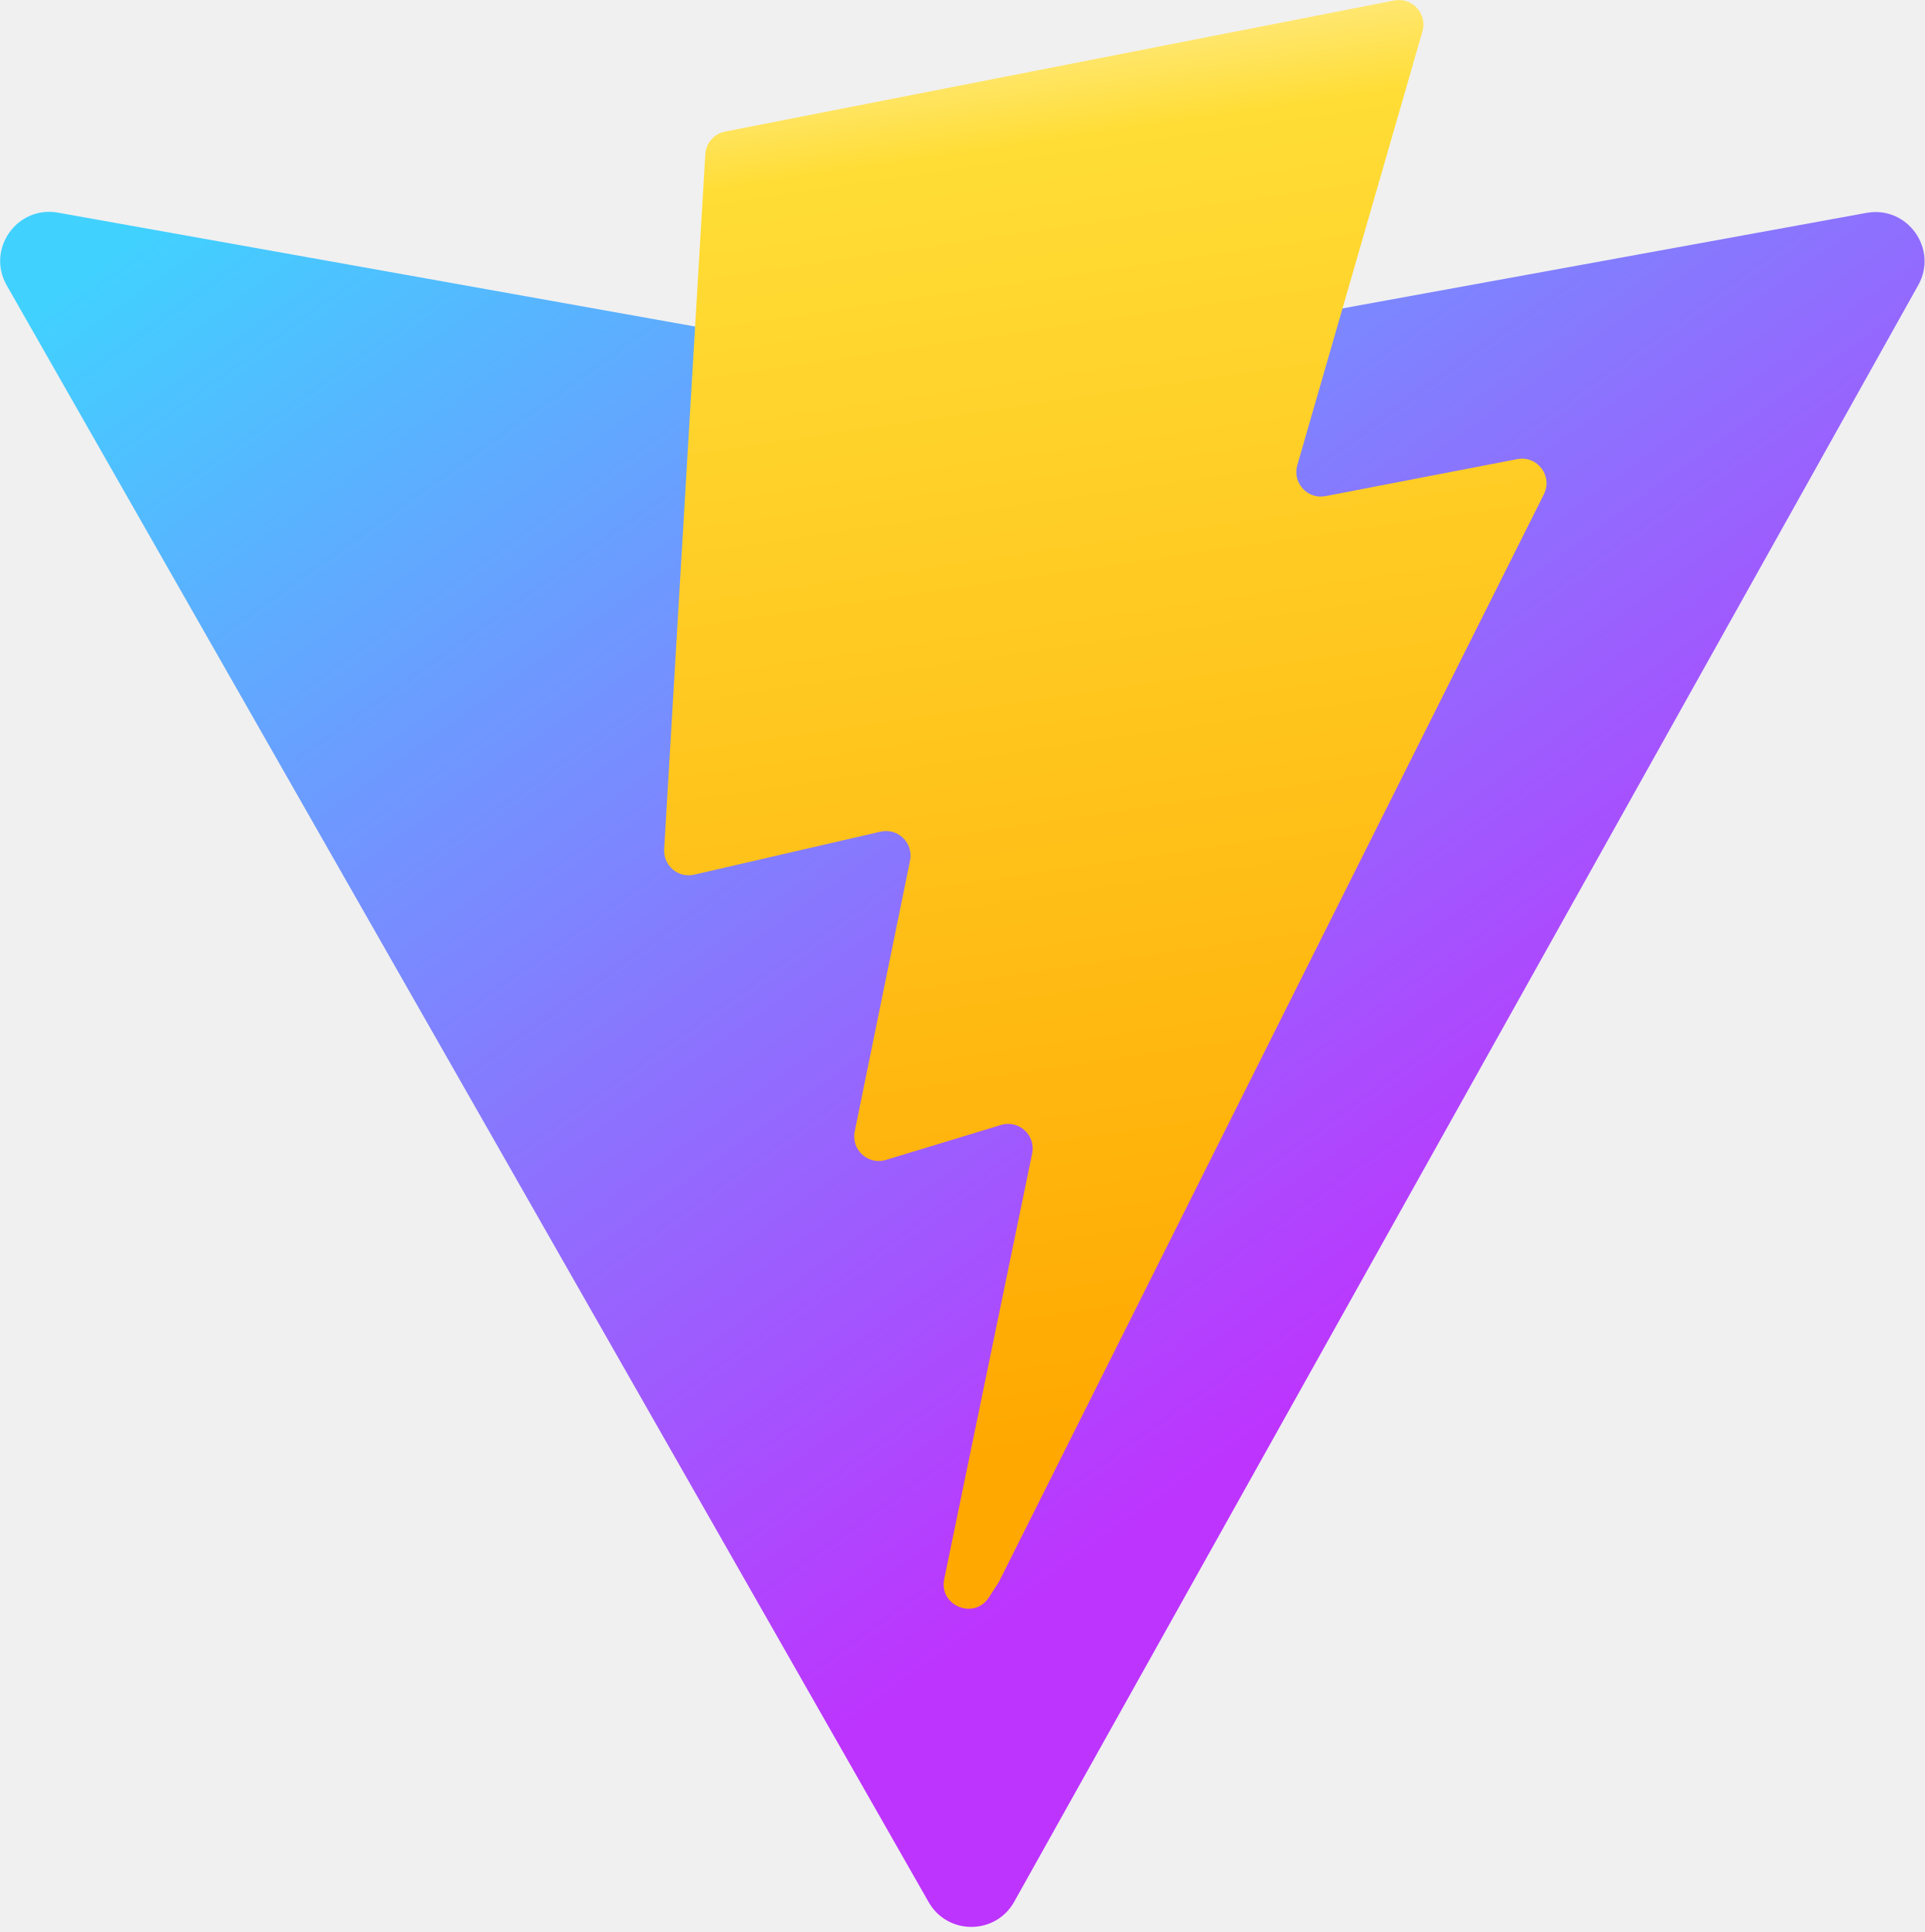
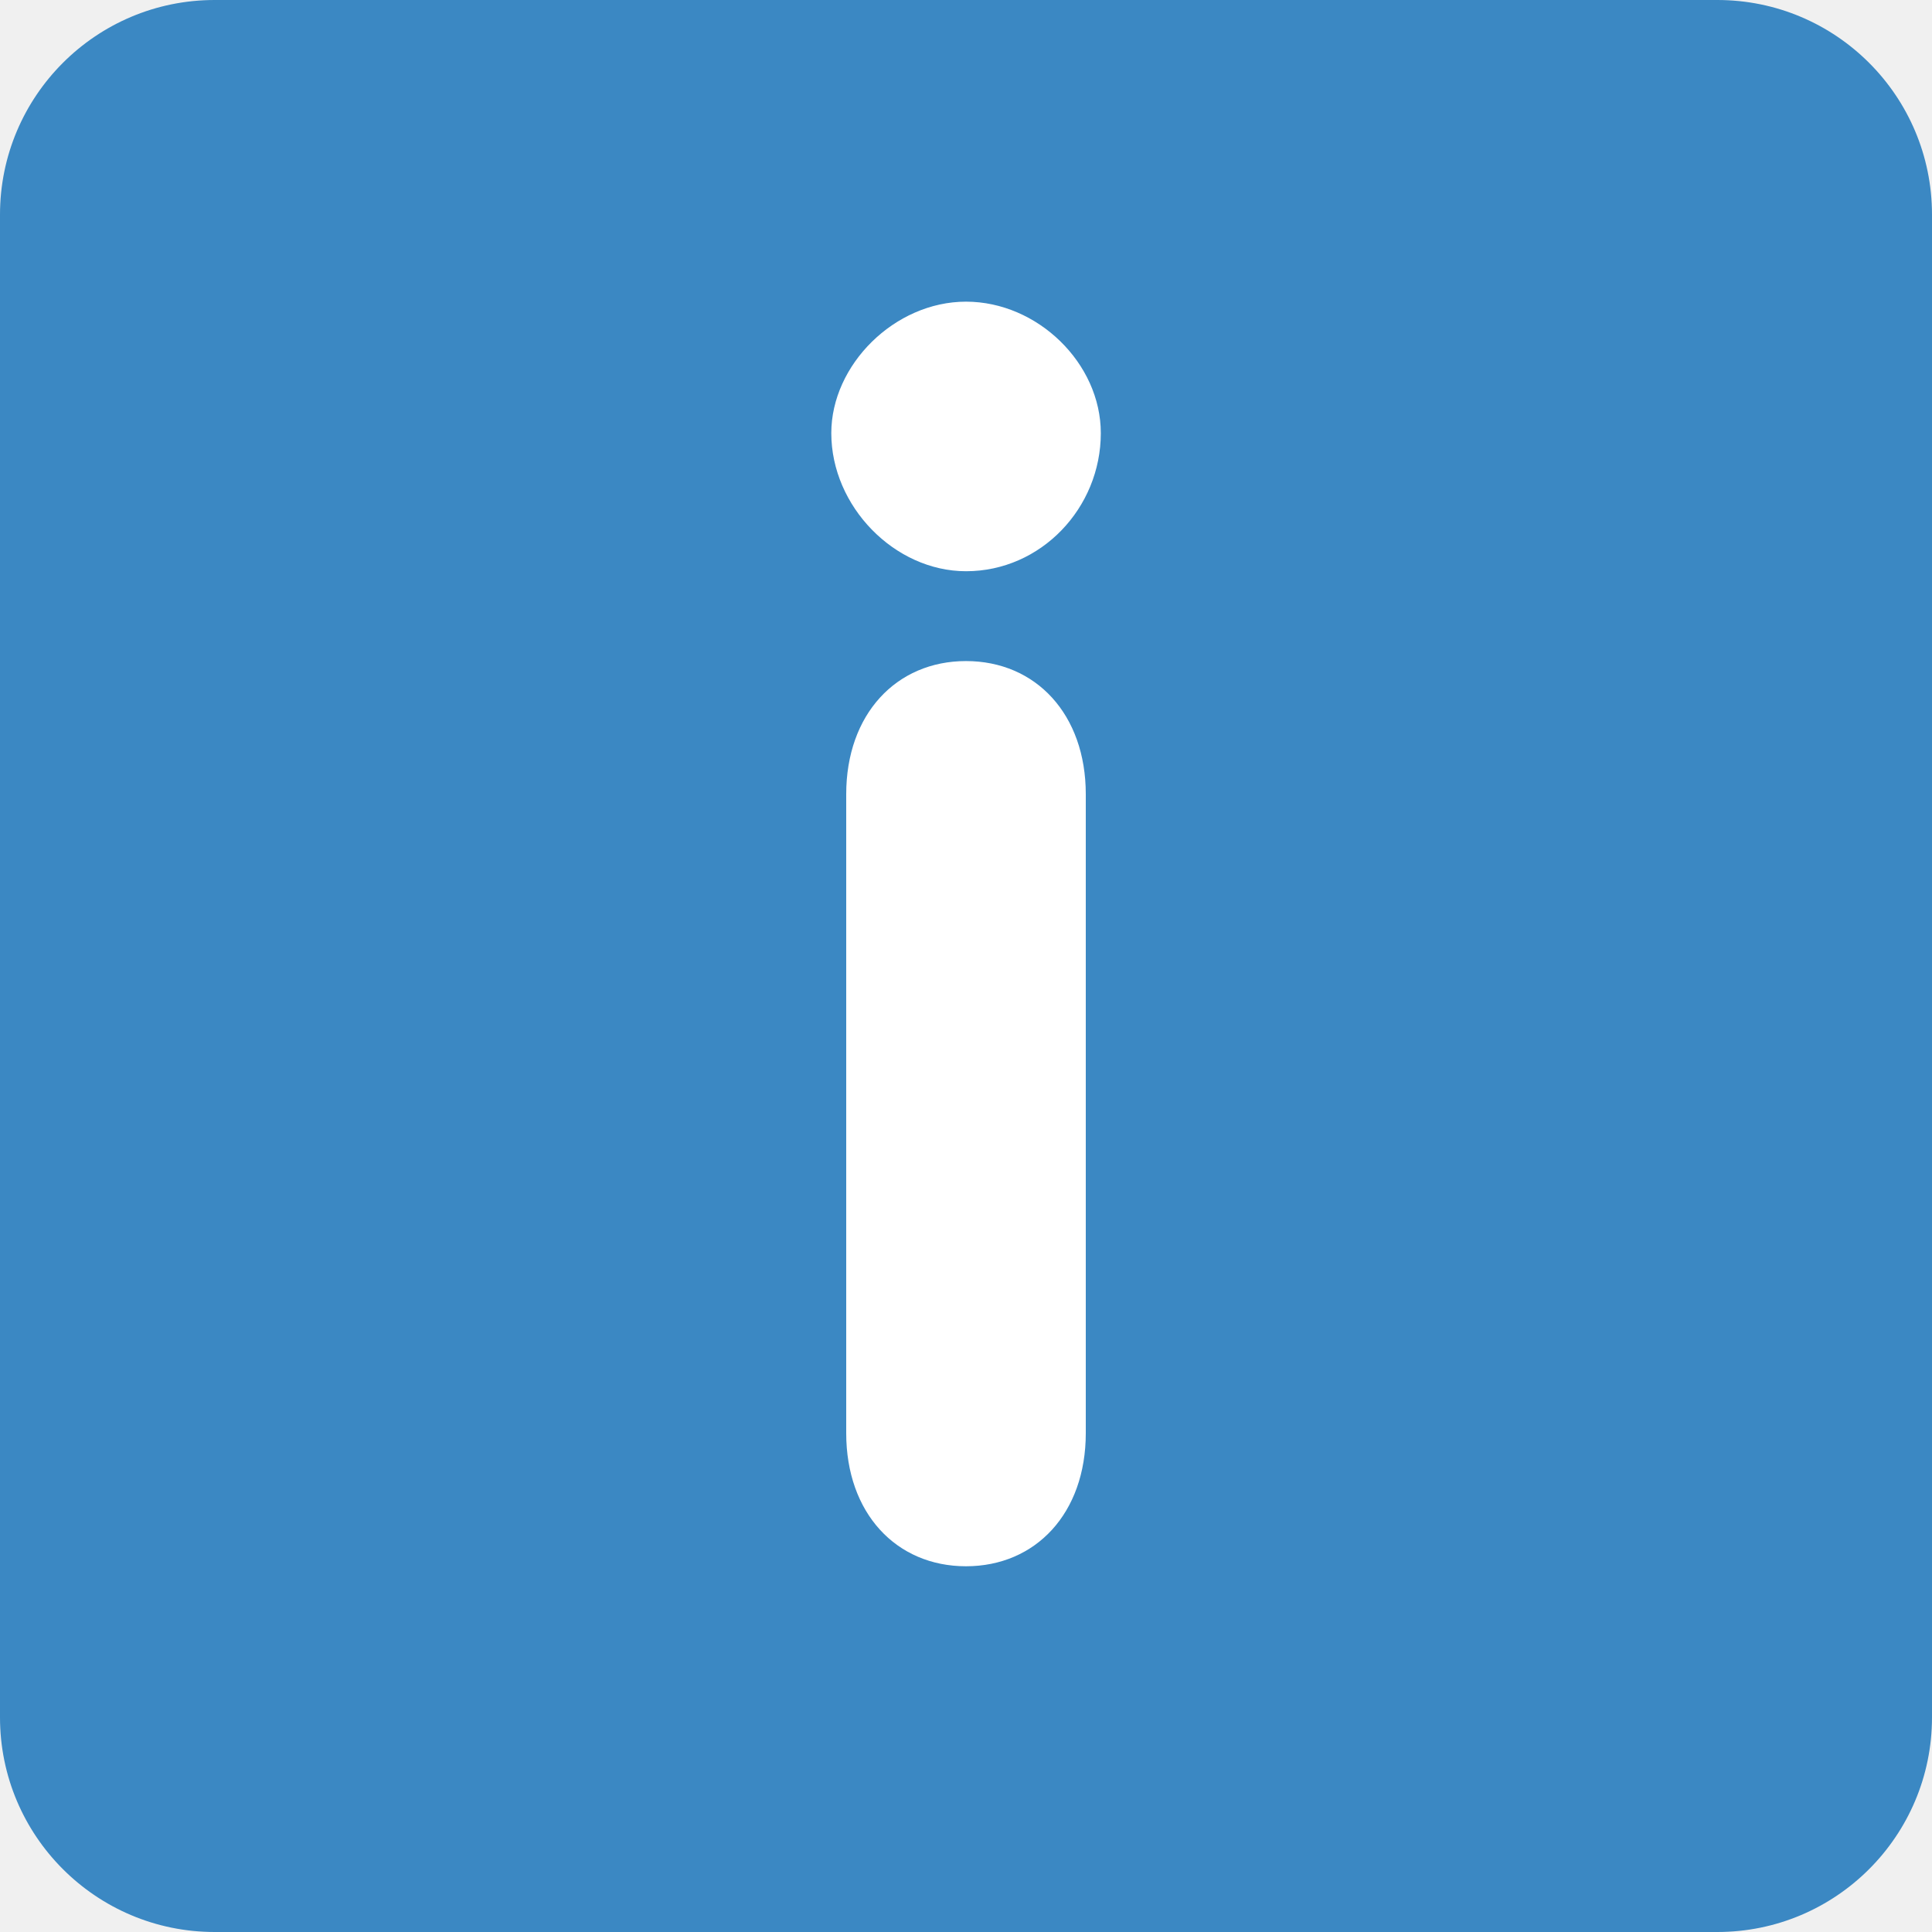
- <svg xmlns="http://www.w3.org/2000/svg" aria-hidden="true" role="img" class="iconify iconify--logos" width="31.88" height="32" preserveAspectRatio="xMidYMid meet" viewBox="0 0 256 257">
-   <defs>
-     <linearGradient id="IconifyId1813088fe1fbc01fb466" x1="-.828%" x2="57.636%" y1="7.652%" y2="78.411%">
-       <stop offset="0%" stop-color="#41D1FF" />
-       <stop offset="100%" stop-color="#BD34FE" />
-     </linearGradient>
-     <linearGradient id="IconifyId1813088fe1fbc01fb467" x1="43.376%" x2="50.316%" y1="2.242%" y2="89.03%">
-       <stop offset="0%" stop-color="#FFEA83" />
-       <stop offset="8.333%" stop-color="#FFDD35" />
-       <stop offset="100%" stop-color="#FFA800" />
-     </linearGradient>
-   </defs>
-   <path fill="url(#IconifyId1813088fe1fbc01fb466)" d="M255.153 37.938L134.897 252.976c-2.483 4.44-8.862 4.466-11.382.048L.875 37.958c-2.746-4.814 1.371-10.646 6.827-9.67l120.385 21.517a6.537 6.537 0 0 0 2.322-.004l117.867-21.483c5.438-.991 9.574 4.796 6.877 9.62Z" />
-   <path fill="url(#IconifyId1813088fe1fbc01fb467)" d="M185.432.063L96.44 17.501a3.268 3.268 0 0 0-2.634 3.014l-5.474 92.456a3.268 3.268 0 0 0 3.997 3.378l24.777-5.718c2.318-.535 4.413 1.507 3.936 3.838l-7.361 36.047c-.495 2.426 1.782 4.5 4.151 3.78l15.304-4.649c2.372-.72 4.652 1.36 4.15 3.788l-11.698 56.621c-.732 3.542 3.979 5.473 5.943 2.437l1.313-2.028l72.516-144.72c1.215-2.423-.88-5.186-3.54-4.672l-25.505 4.922c-2.396.462-4.435-1.77-3.759-4.114l16.646-57.705c.677-2.35-1.37-4.583-3.769-4.113Z" />
+ <svg xmlns="http://www.w3.org/2000/svg" width="36" height="36" viewBox="0 0 36 36">
+   <path fill="#3b88c3" d="M0 4a4 4 0 0 1 4-4h28a4 4 0 0 1 4 4v28a4 4 0 0 1-4 4H4a4 4 0 0 1-4-4z" />
+   <path fill="#fff" d="M20.512 8.071c0 1.395-1.115 2.573-2.511 2.573c-1.333 0-2.511-1.209-2.511-2.573c0-1.271 1.178-2.45 2.511-2.45c1.333.001 2.511 1.148 2.511 2.45m-4.744 6.728c0-1.488.931-2.481 2.232-2.481s2.232.992 2.232 2.481v11.906c0 1.488-.93 2.48-2.232 2.48s-2.232-.992-2.232-2.48z" />
</svg>
